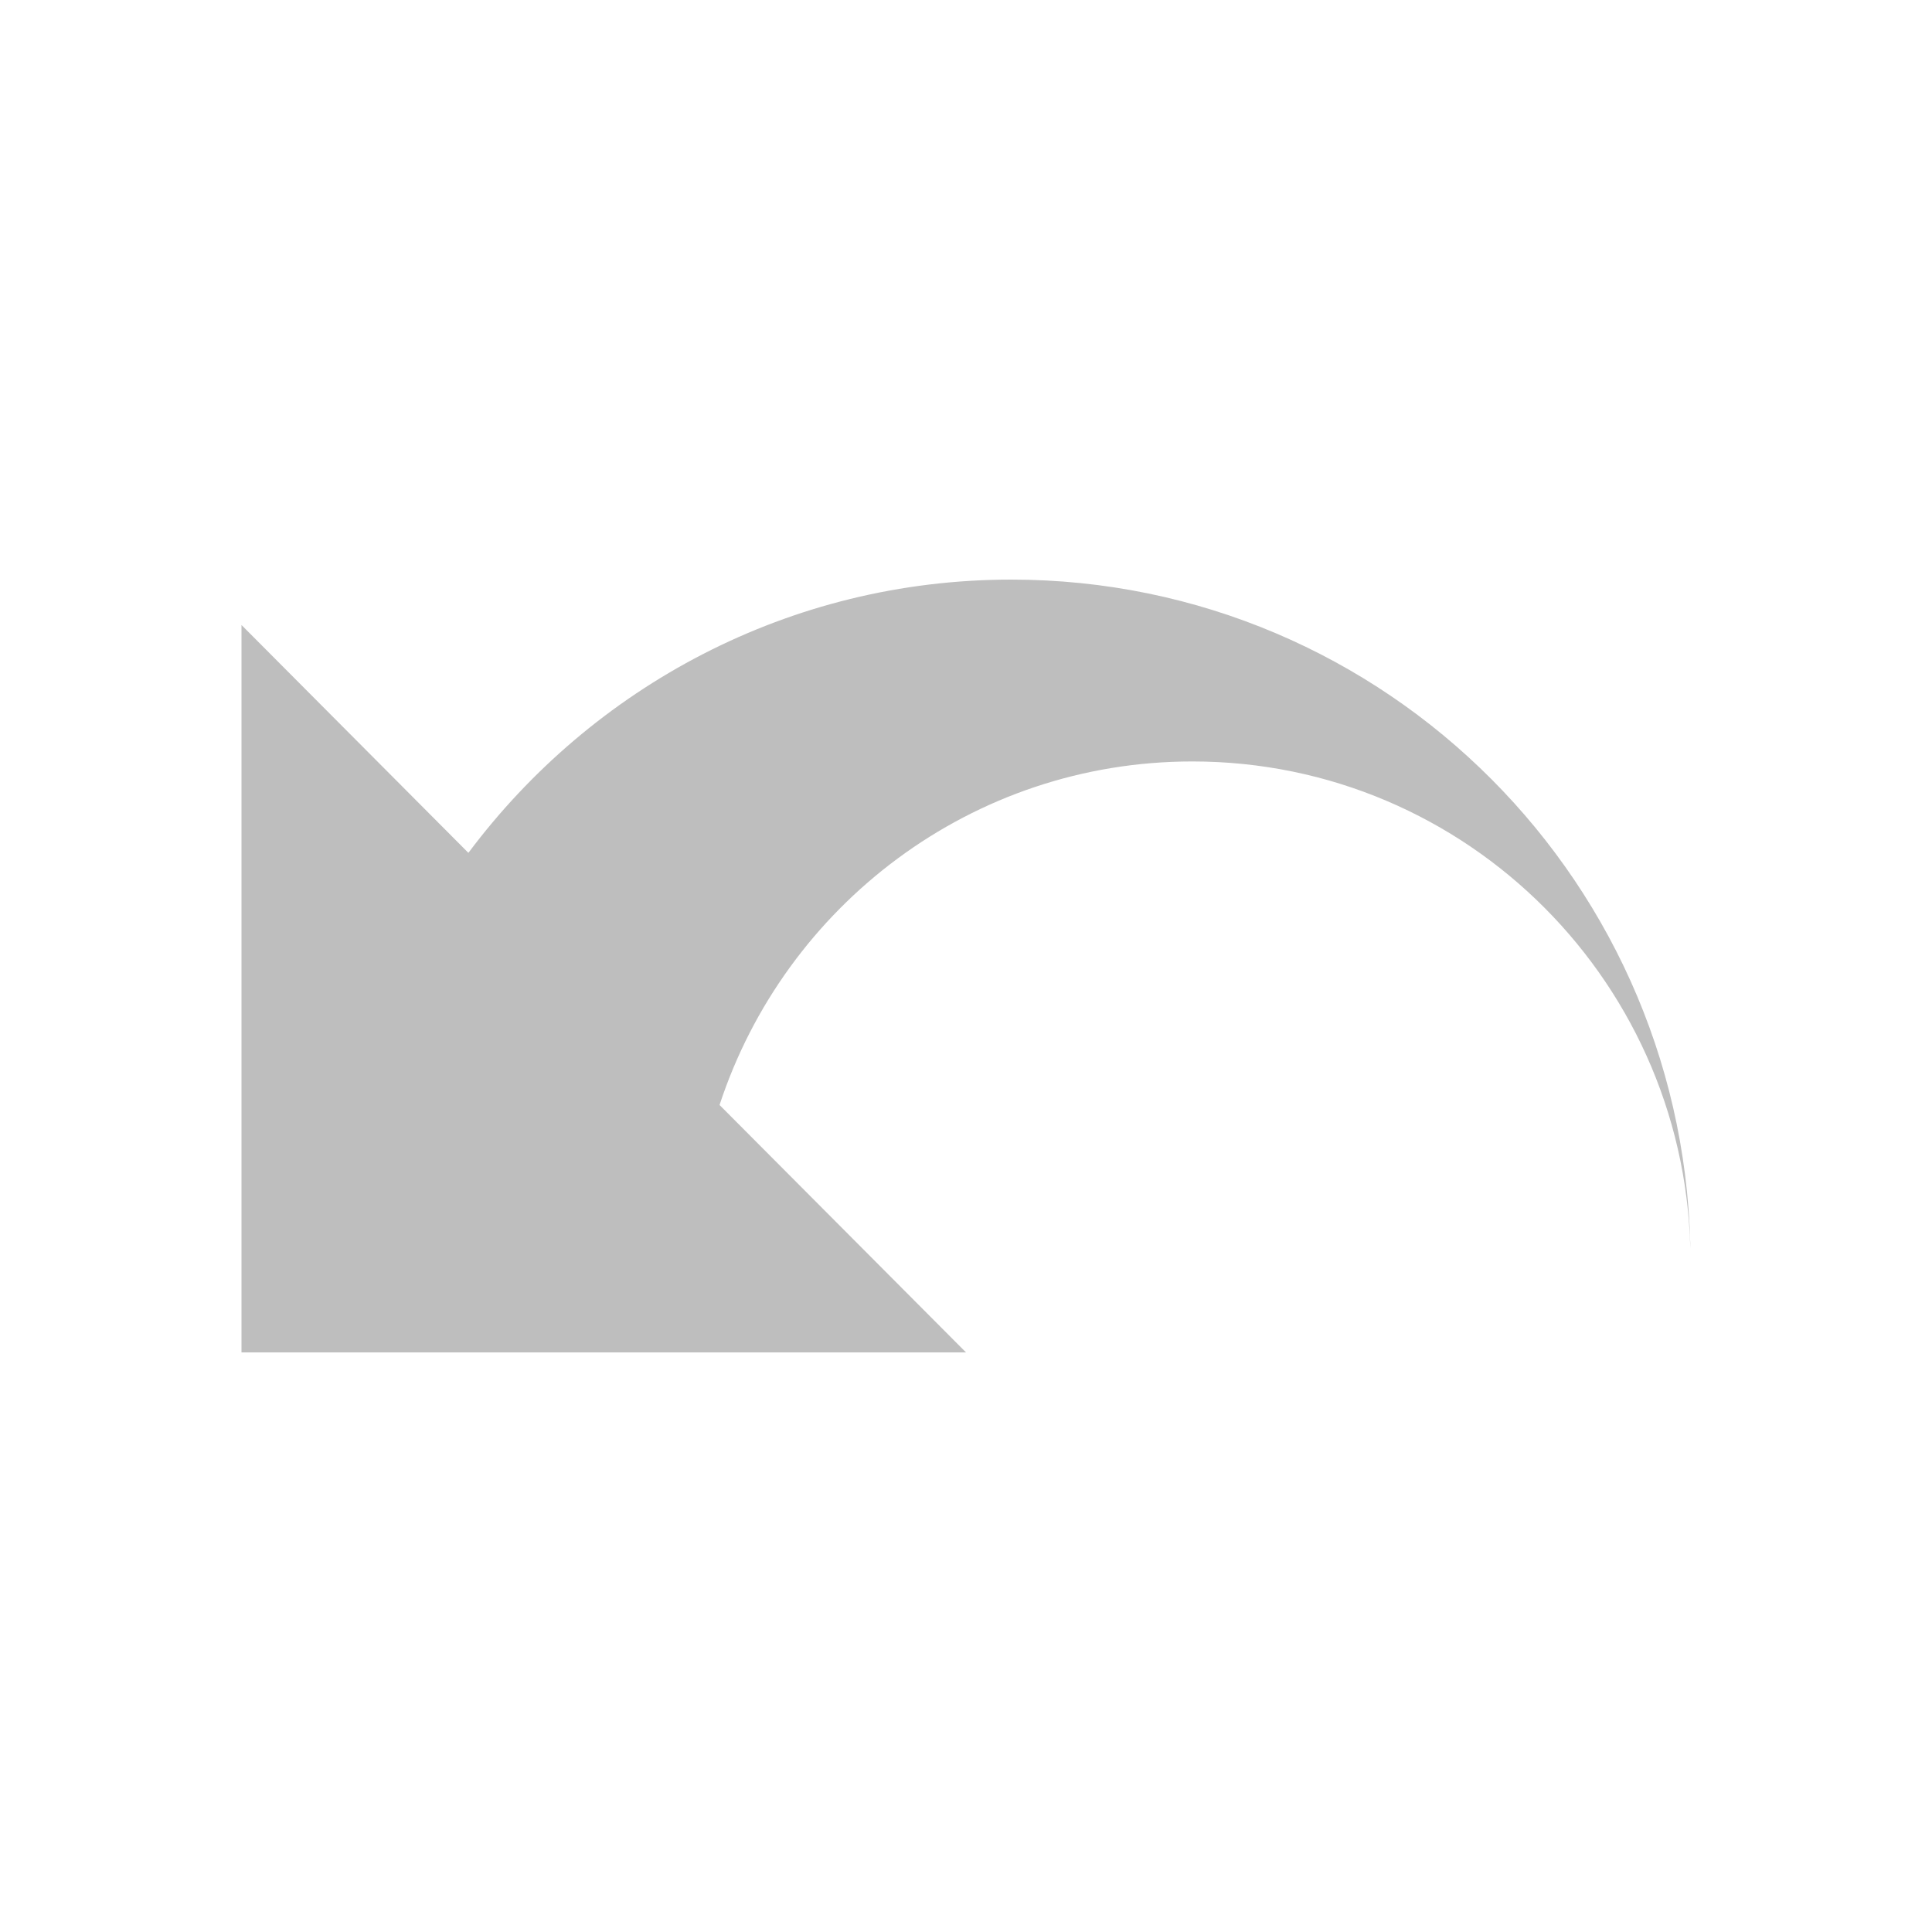
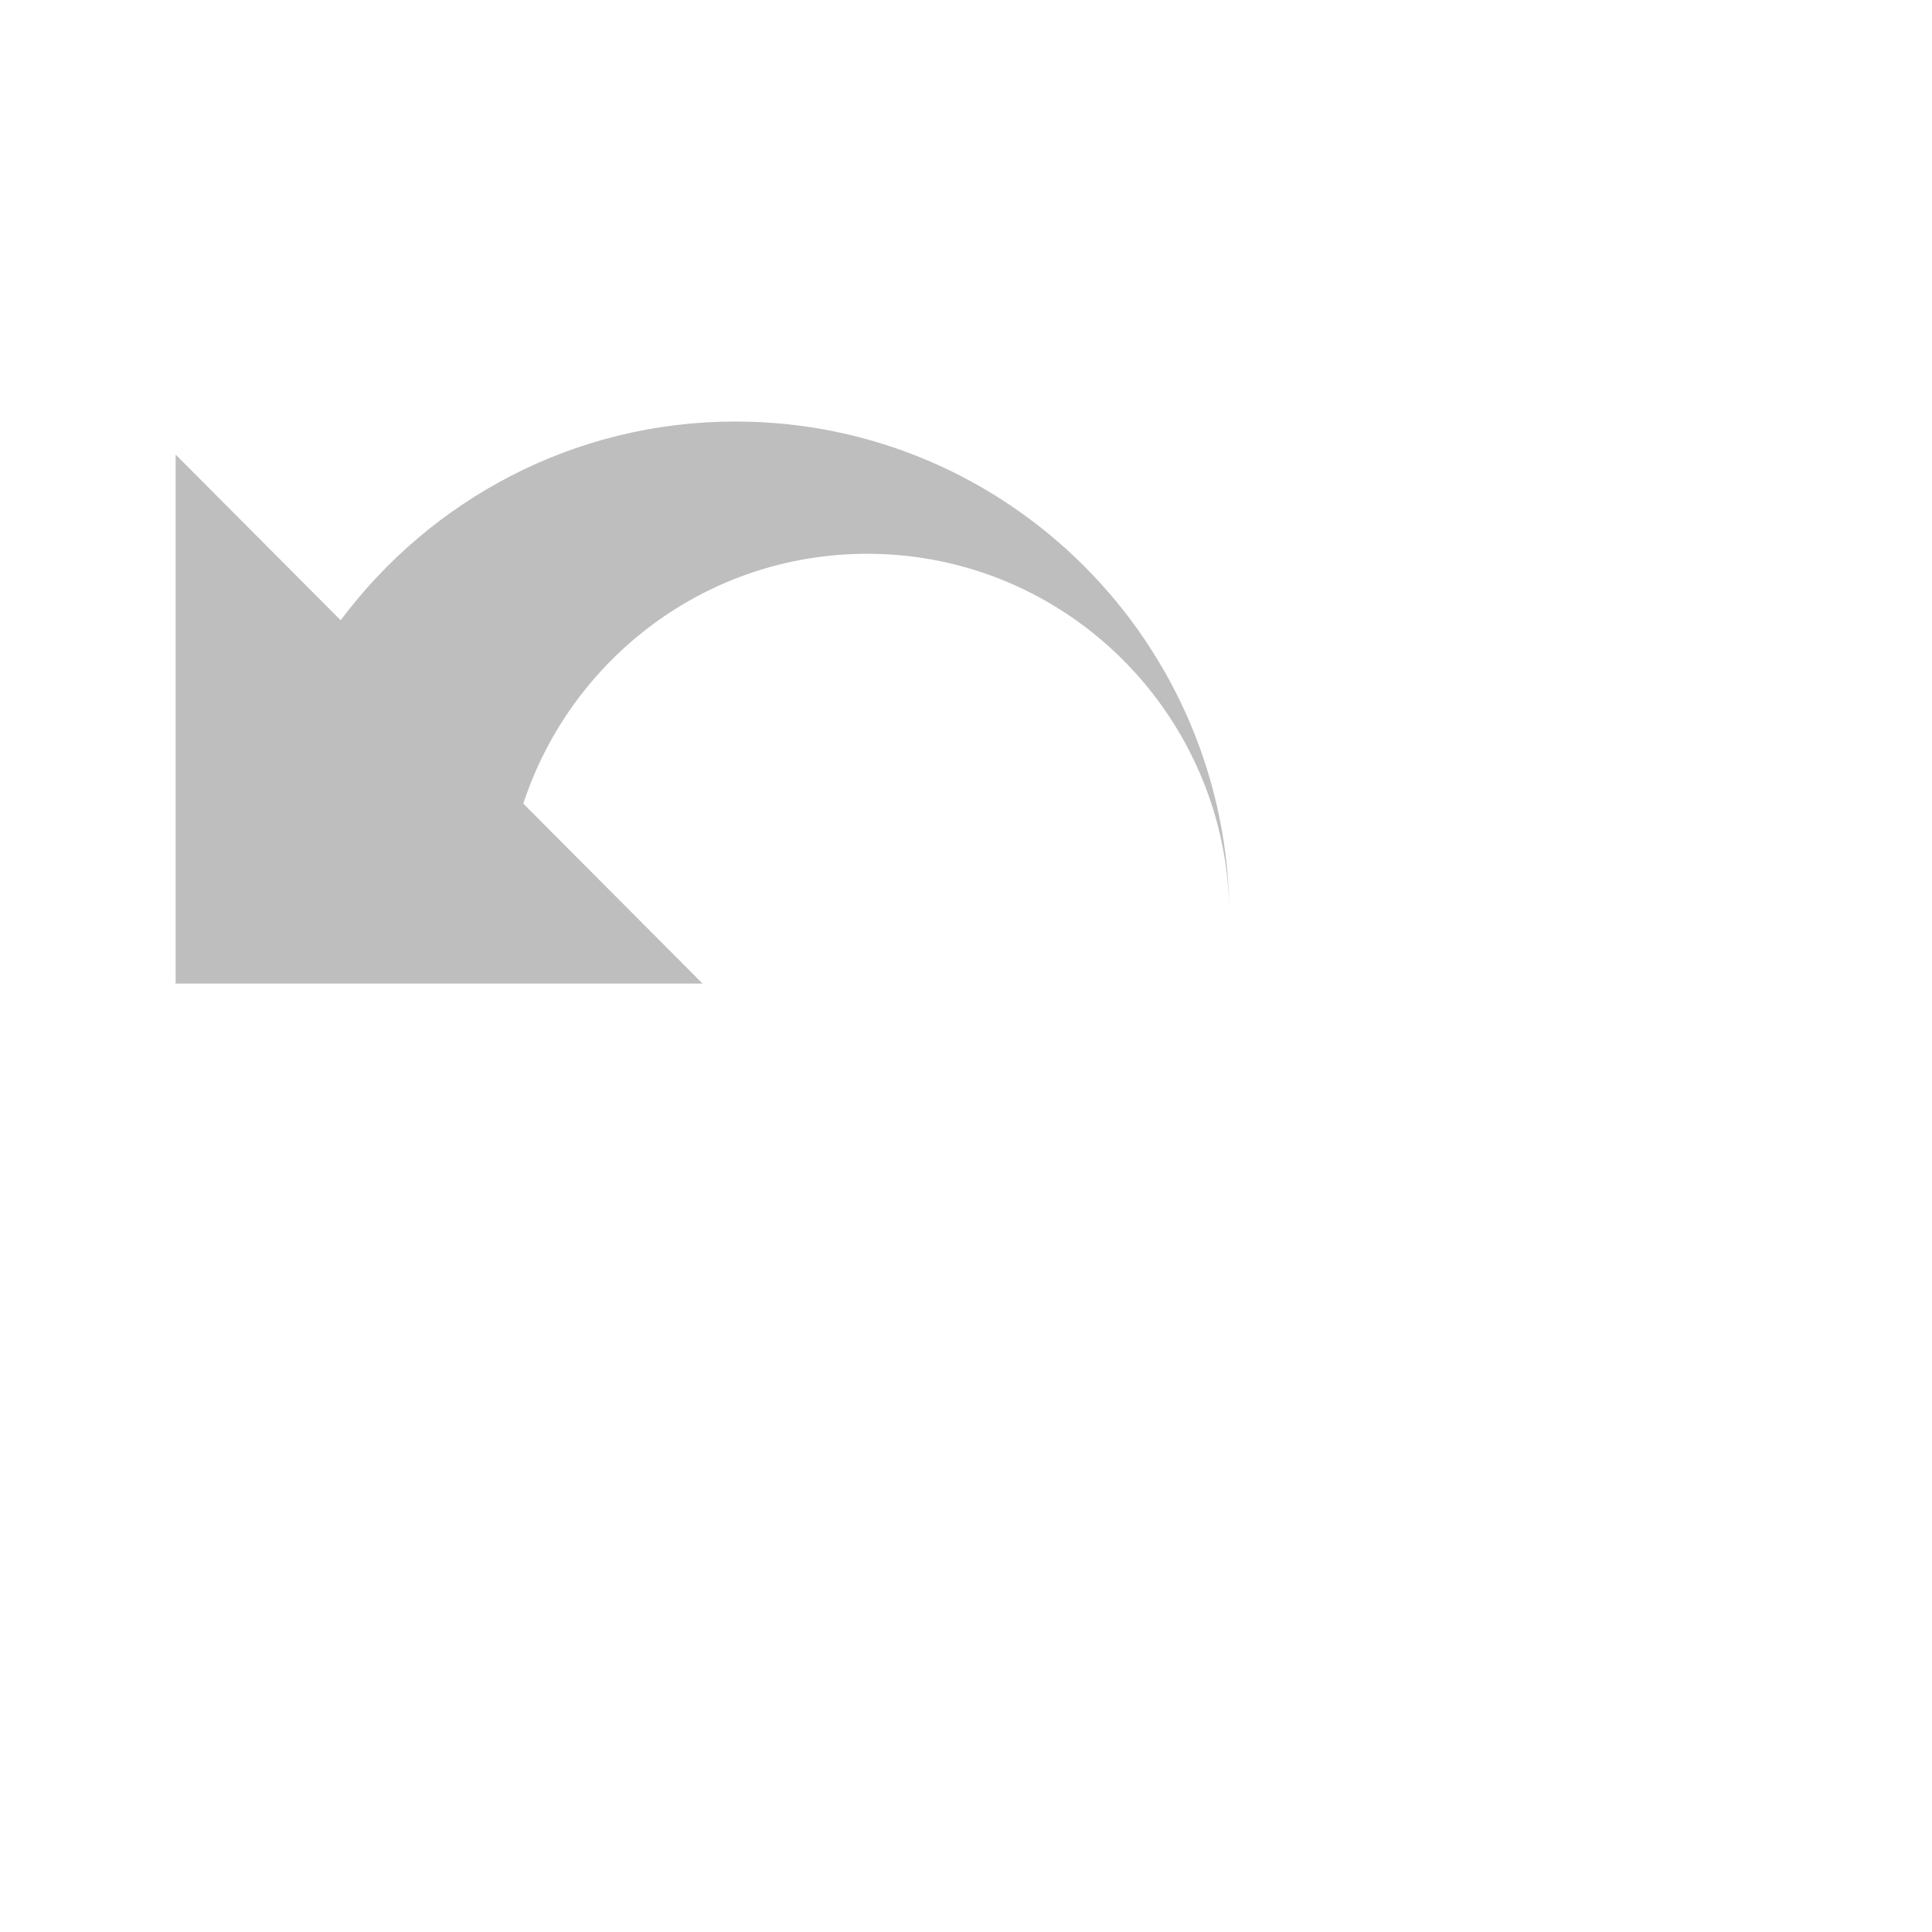
- <svg xmlns="http://www.w3.org/2000/svg" viewBox="0 0 16 16">
-   <path d="m8.375 4.8c-1.841 0-3.47.891-4.496 2.263l-1.879-1.887v6.024h6l-2.041-2.049c.542-1.652 2.089-2.845 3.916-2.845 2.279 0 4.125 1.854 4.125 4.141 0-3.119-2.518-5.647-5.625-5.647z" fill="#bebebe" />
+ <svg xmlns="http://www.w3.org/2000/svg" viewBox="0 0 22 22">
+   <defs id="defs3051">
+     <style type="text/css" id="current-color-scheme">
+      .ColorScheme-Text {
+        color:#bebebe;
+      }
+      </style>
+   </defs>
+   <path style="fill:currentColor;fill-opacity:1;stroke:none" d="m8.375 4.8c-1.841 0-3.47.891-4.496 2.263l-1.879-1.887v6.024h6l-2.041-2.049c.542-1.652 2.089-2.845 3.916-2.845 2.279 0 4.125 1.854 4.125 4.141 0-3.119-2.518-5.647-5.625-5.647z" class="ColorScheme-Text" />
</svg>
